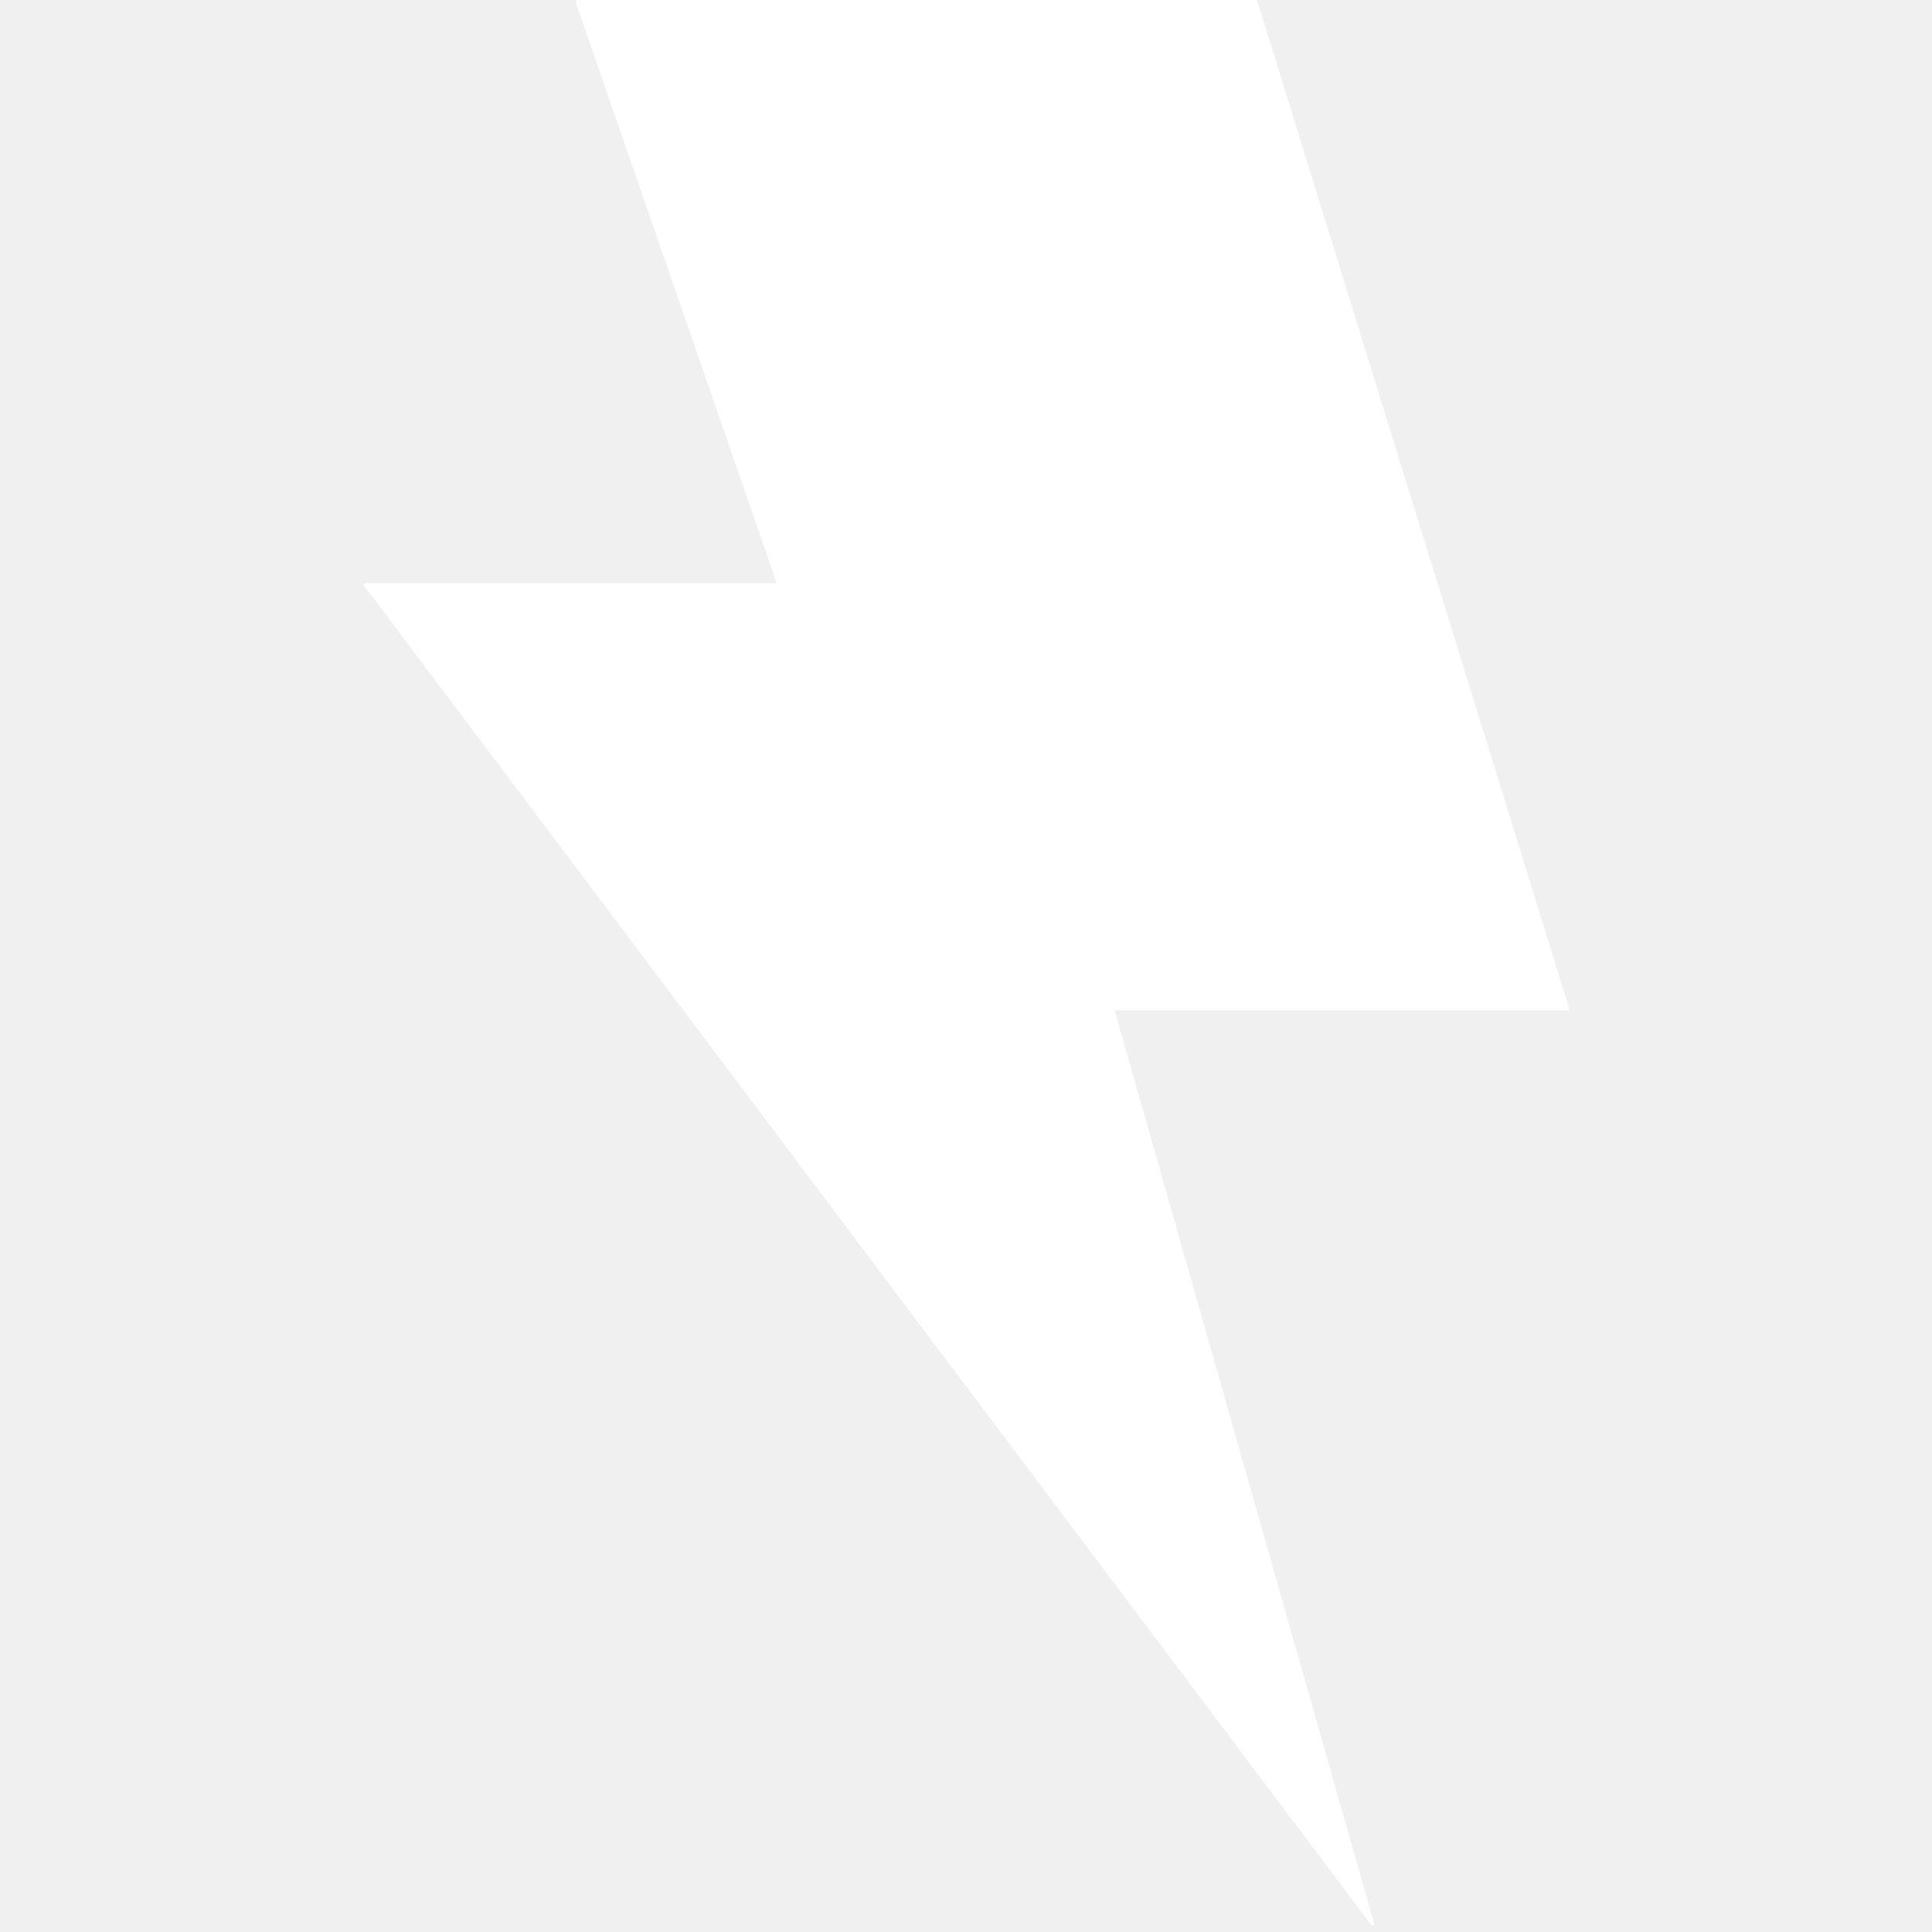
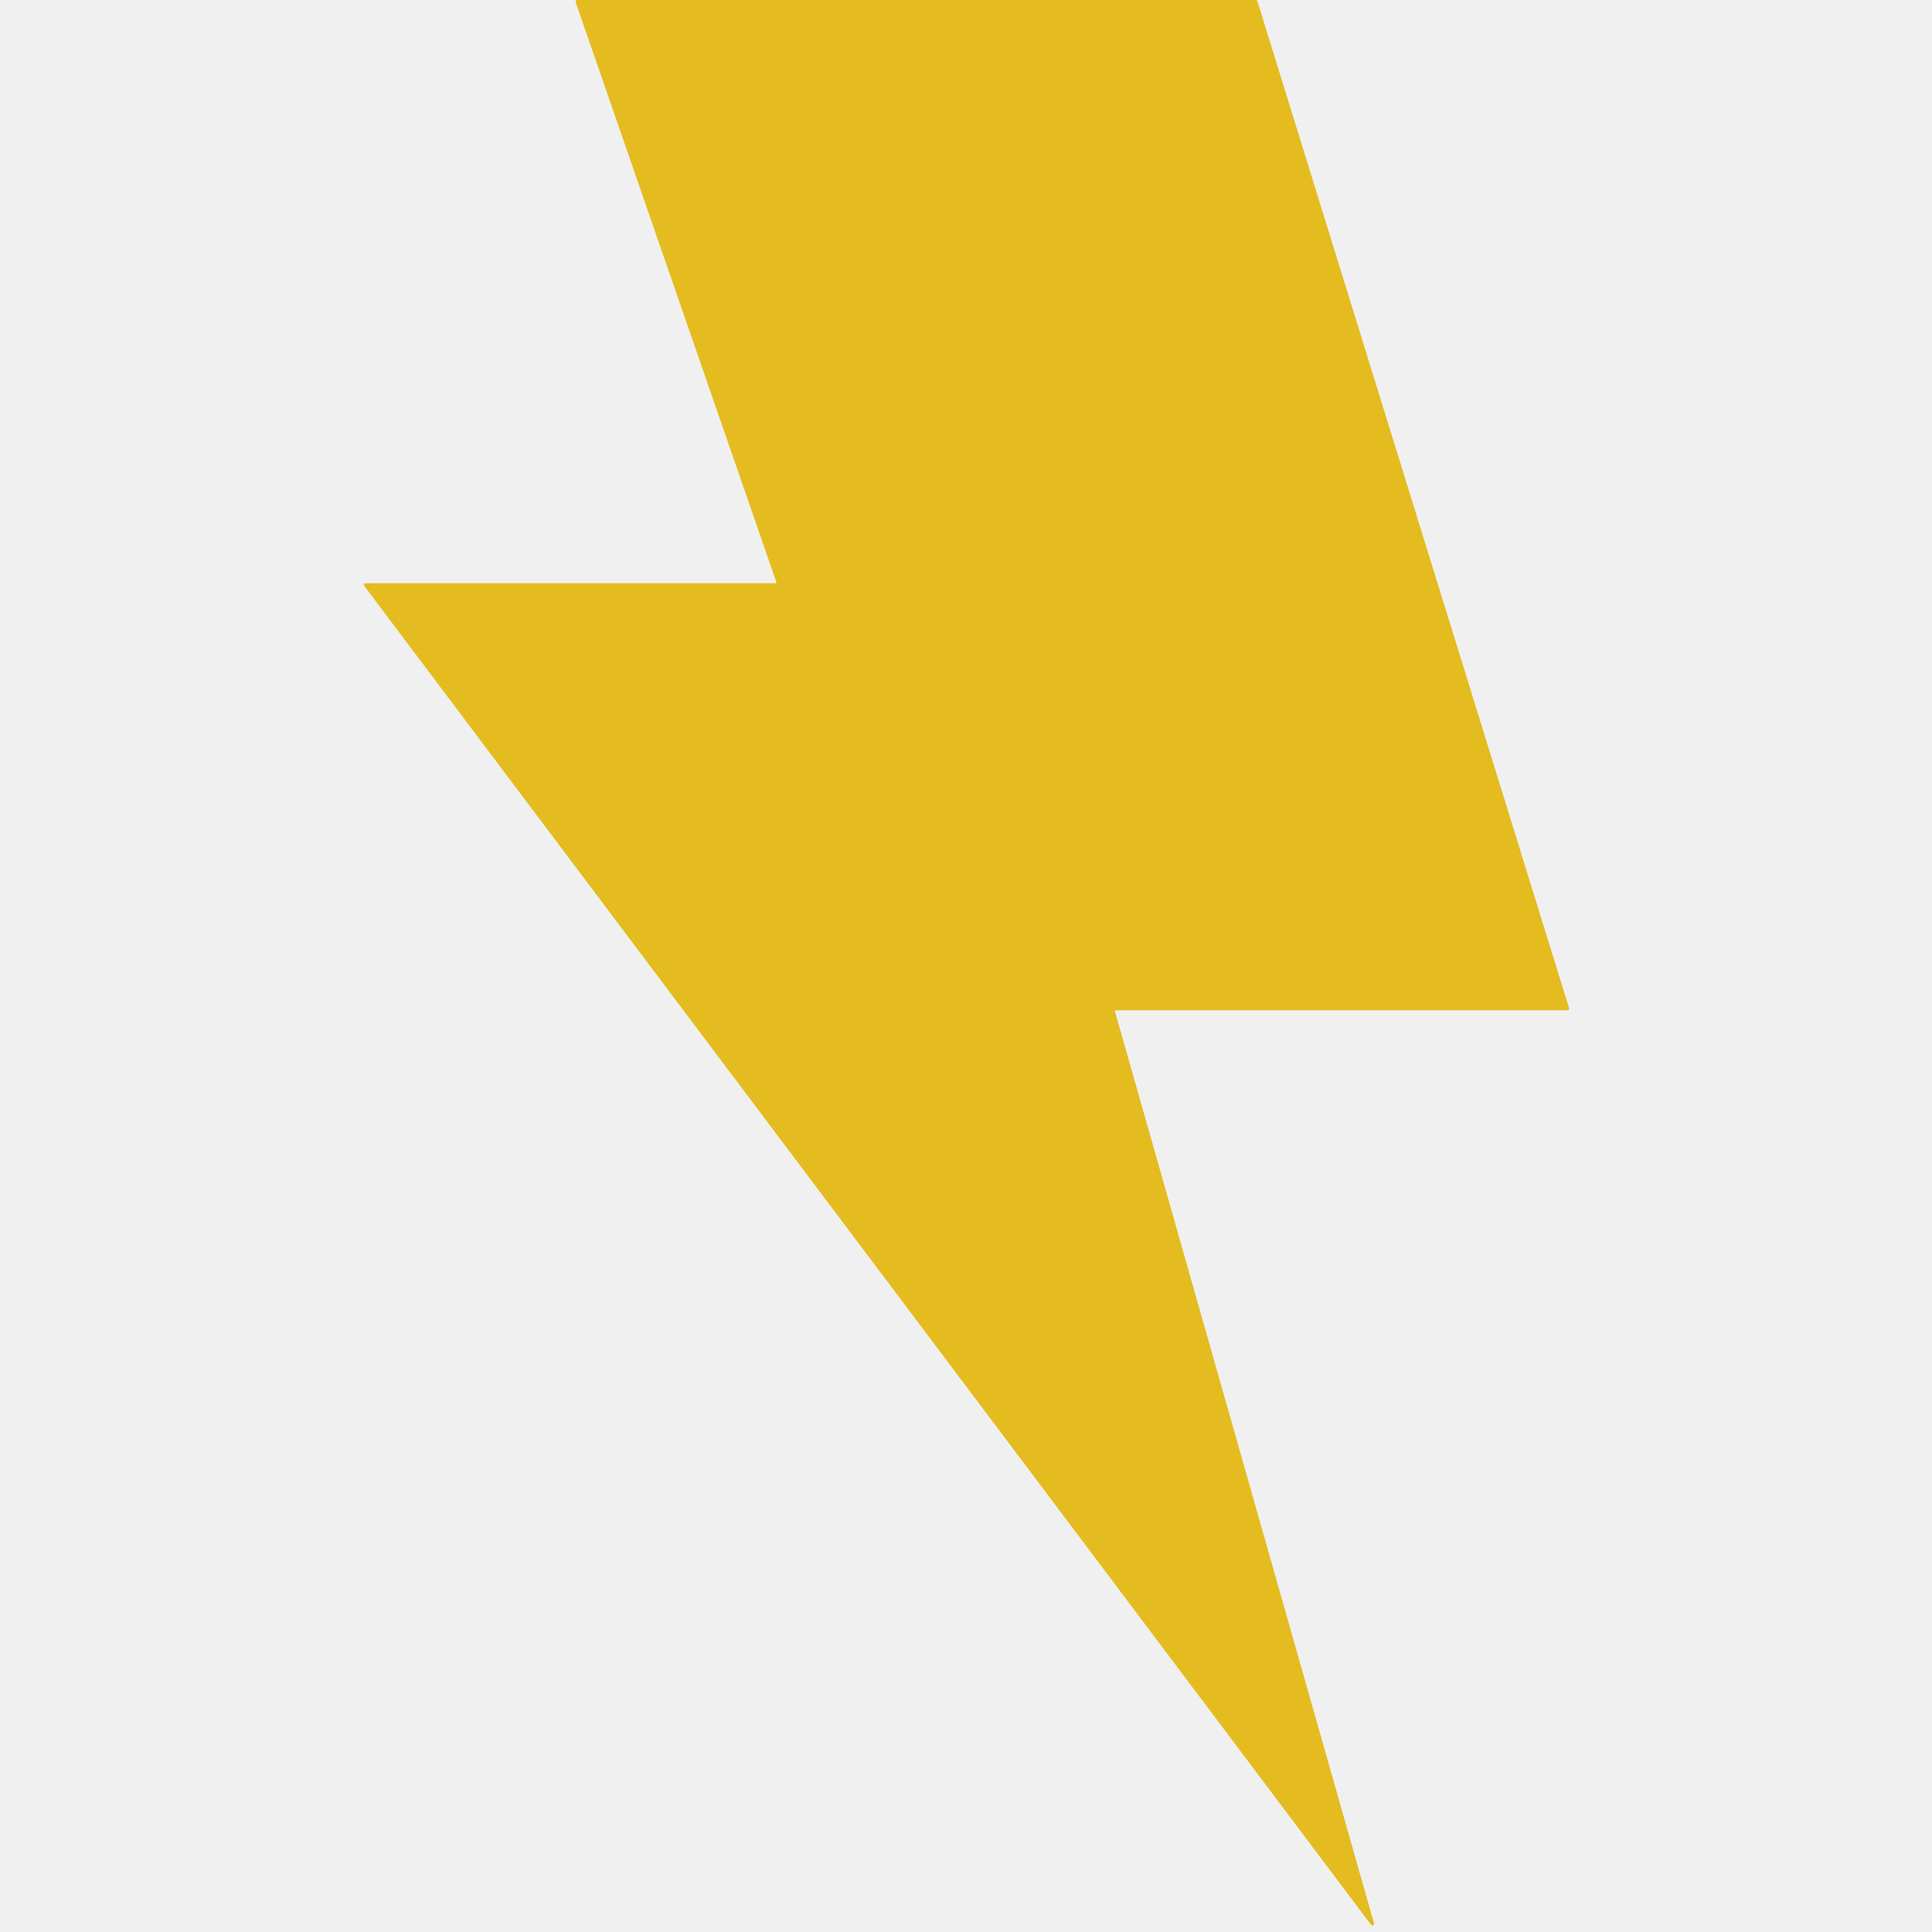
<svg xmlns="http://www.w3.org/2000/svg" width="512" height="512" viewBox="0 0 512 512" fill="none">
-   <path fill-rule="evenodd" clip-rule="evenodd" d="M152.56 0.584C152.461 0.298 152.674 0 152.976 0H332.805C332.998 0 333.169 0.126 333.226 0.31L415.824 267.171C415.911 267.454 415.7 267.741 415.403 267.741H295.684C295.538 267.741 295.433 267.88 295.473 268.021L364.135 509.726C364.269 510.195 363.654 510.501 363.361 510.111L96.529 155.267C96.311 154.977 96.518 154.563 96.881 154.563H205.536C205.687 154.563 205.793 154.414 205.743 154.271L152.56 0.584Z" fill="white" />
+   <path fill-rule="evenodd" clip-rule="evenodd" d="M152.56 0.584C152.461 0.298 152.674 0 152.976 0H332.805C332.998 0 333.169 0.126 333.226 0.31L415.824 267.171C415.911 267.454 415.7 267.741 415.403 267.741H295.684C295.538 267.741 295.433 267.88 295.473 268.021L364.135 509.726C364.269 510.195 363.654 510.501 363.361 510.111L96.529 155.267C96.311 154.977 96.518 154.563 96.881 154.563H205.536C205.687 154.563 205.793 154.414 205.743 154.271L152.56 0.584Z" fill="#e4bc1f" />
</svg>
